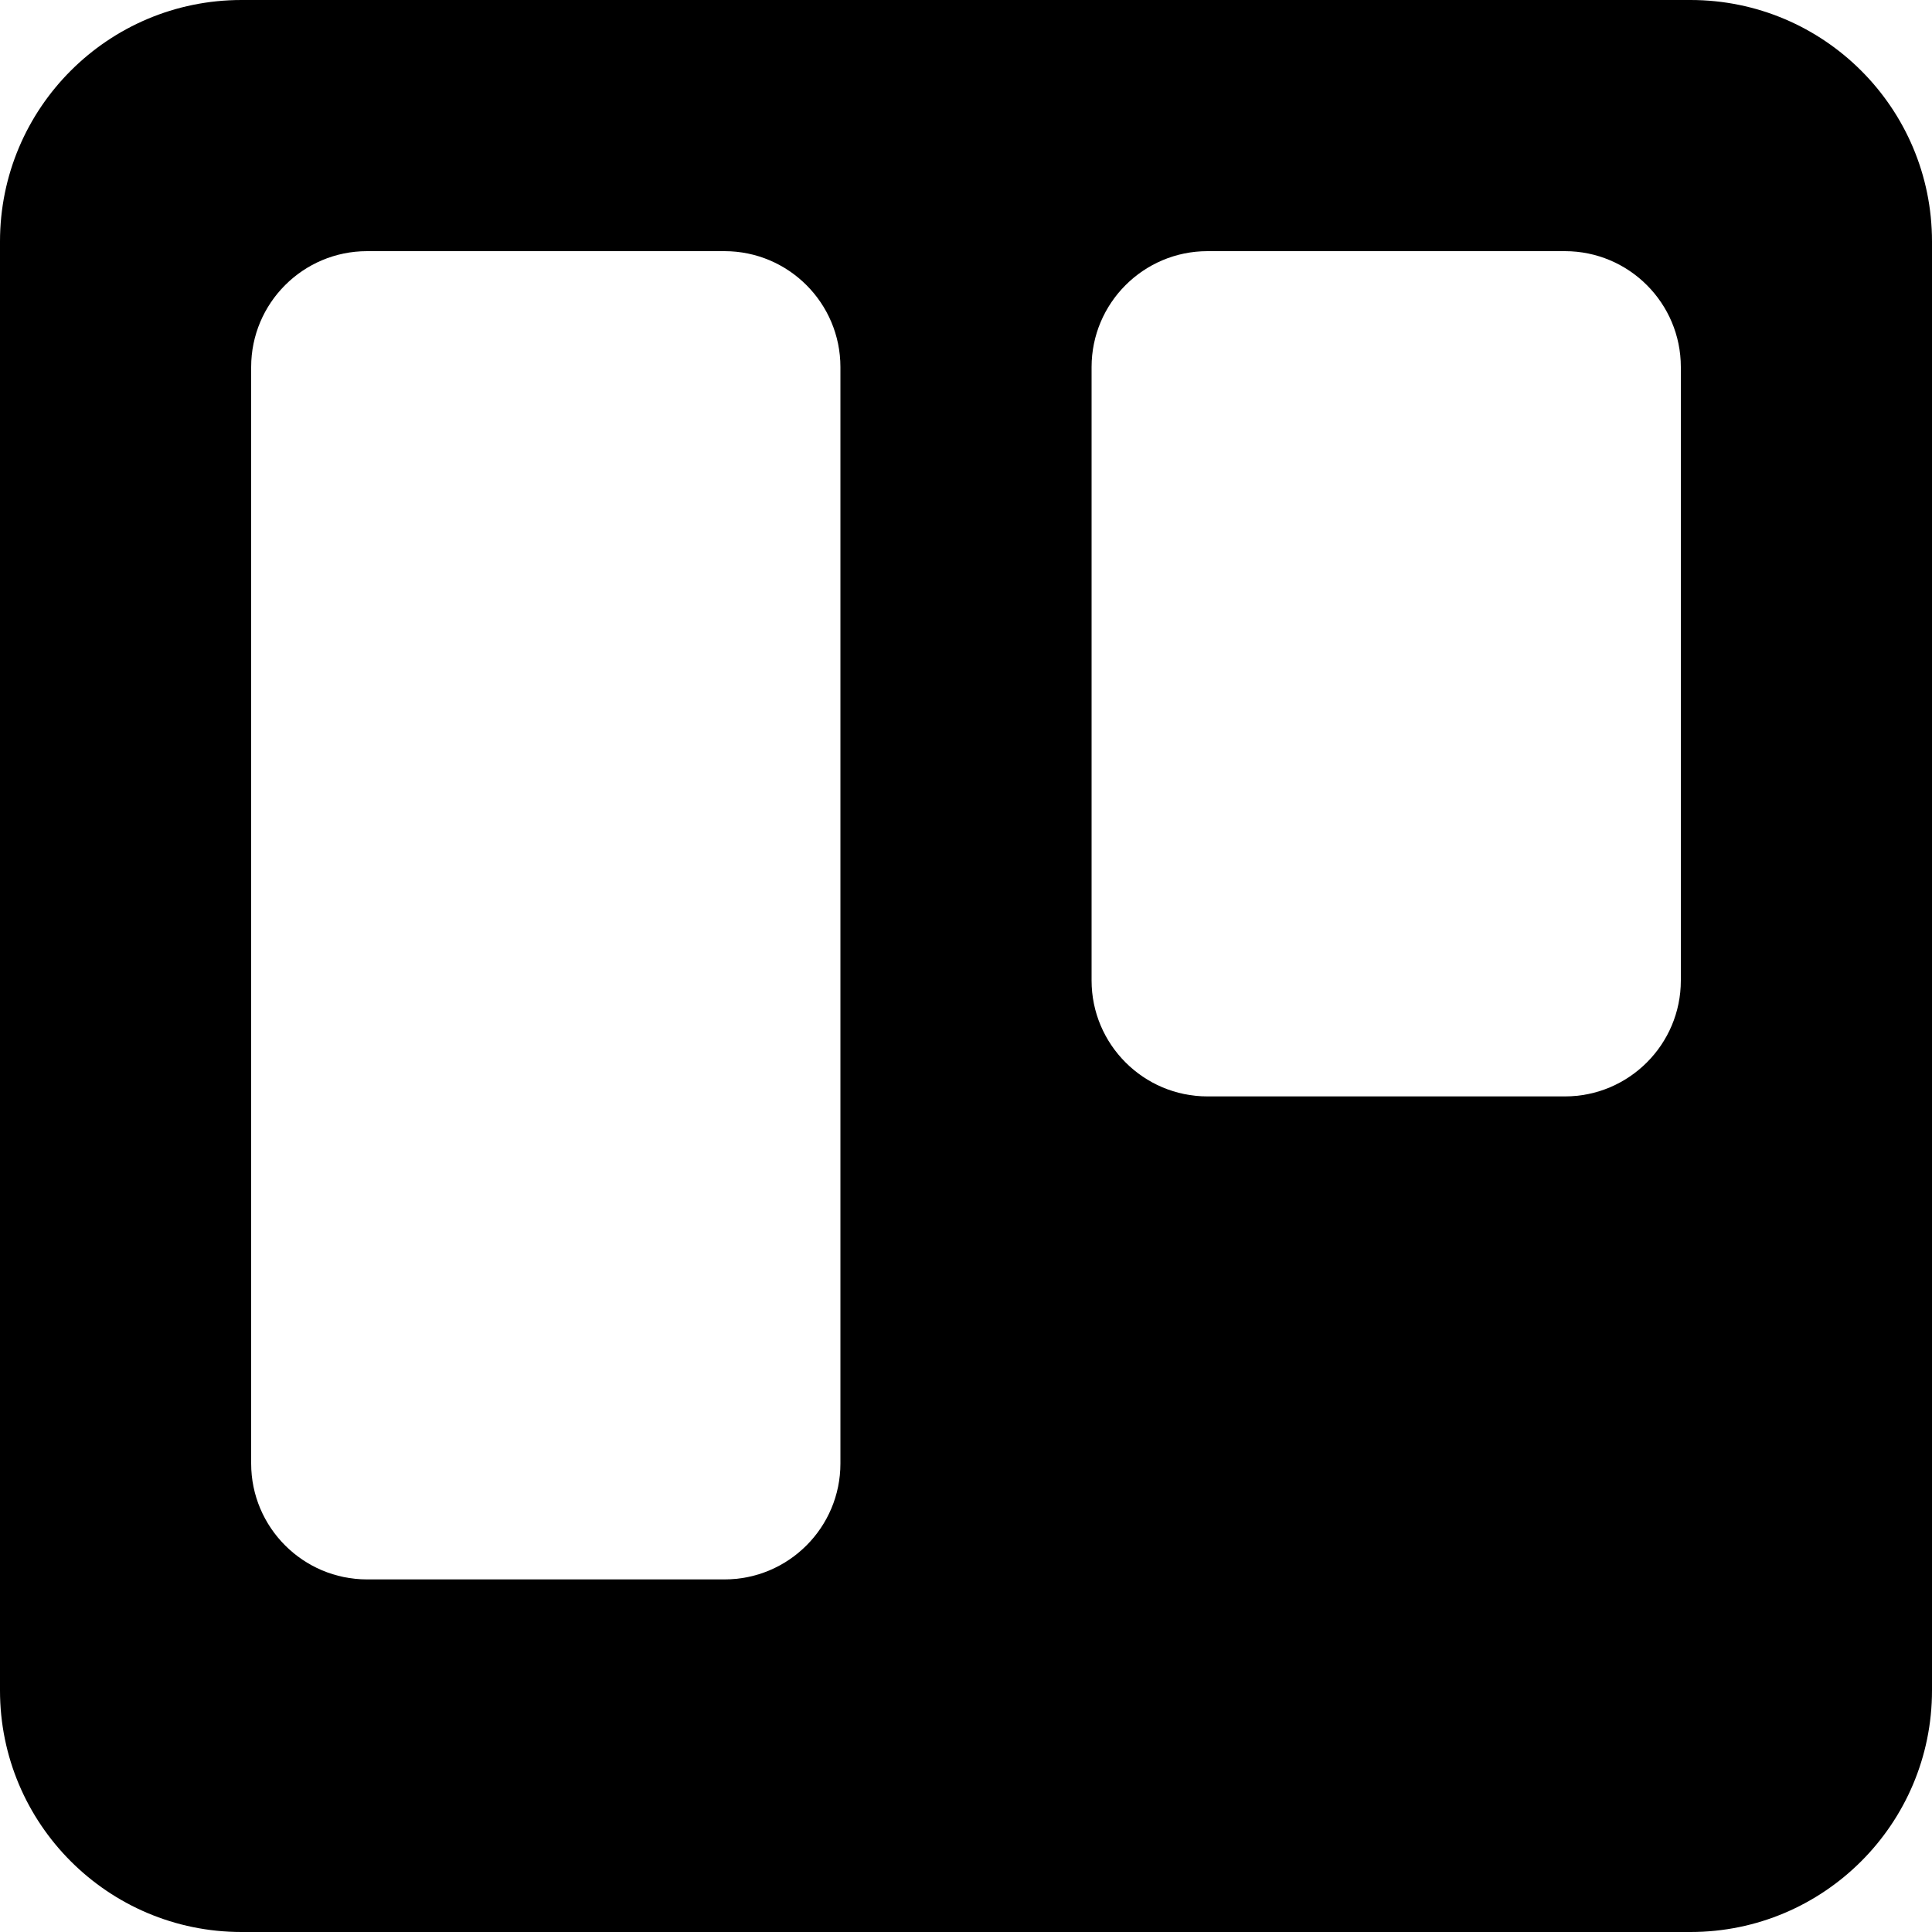
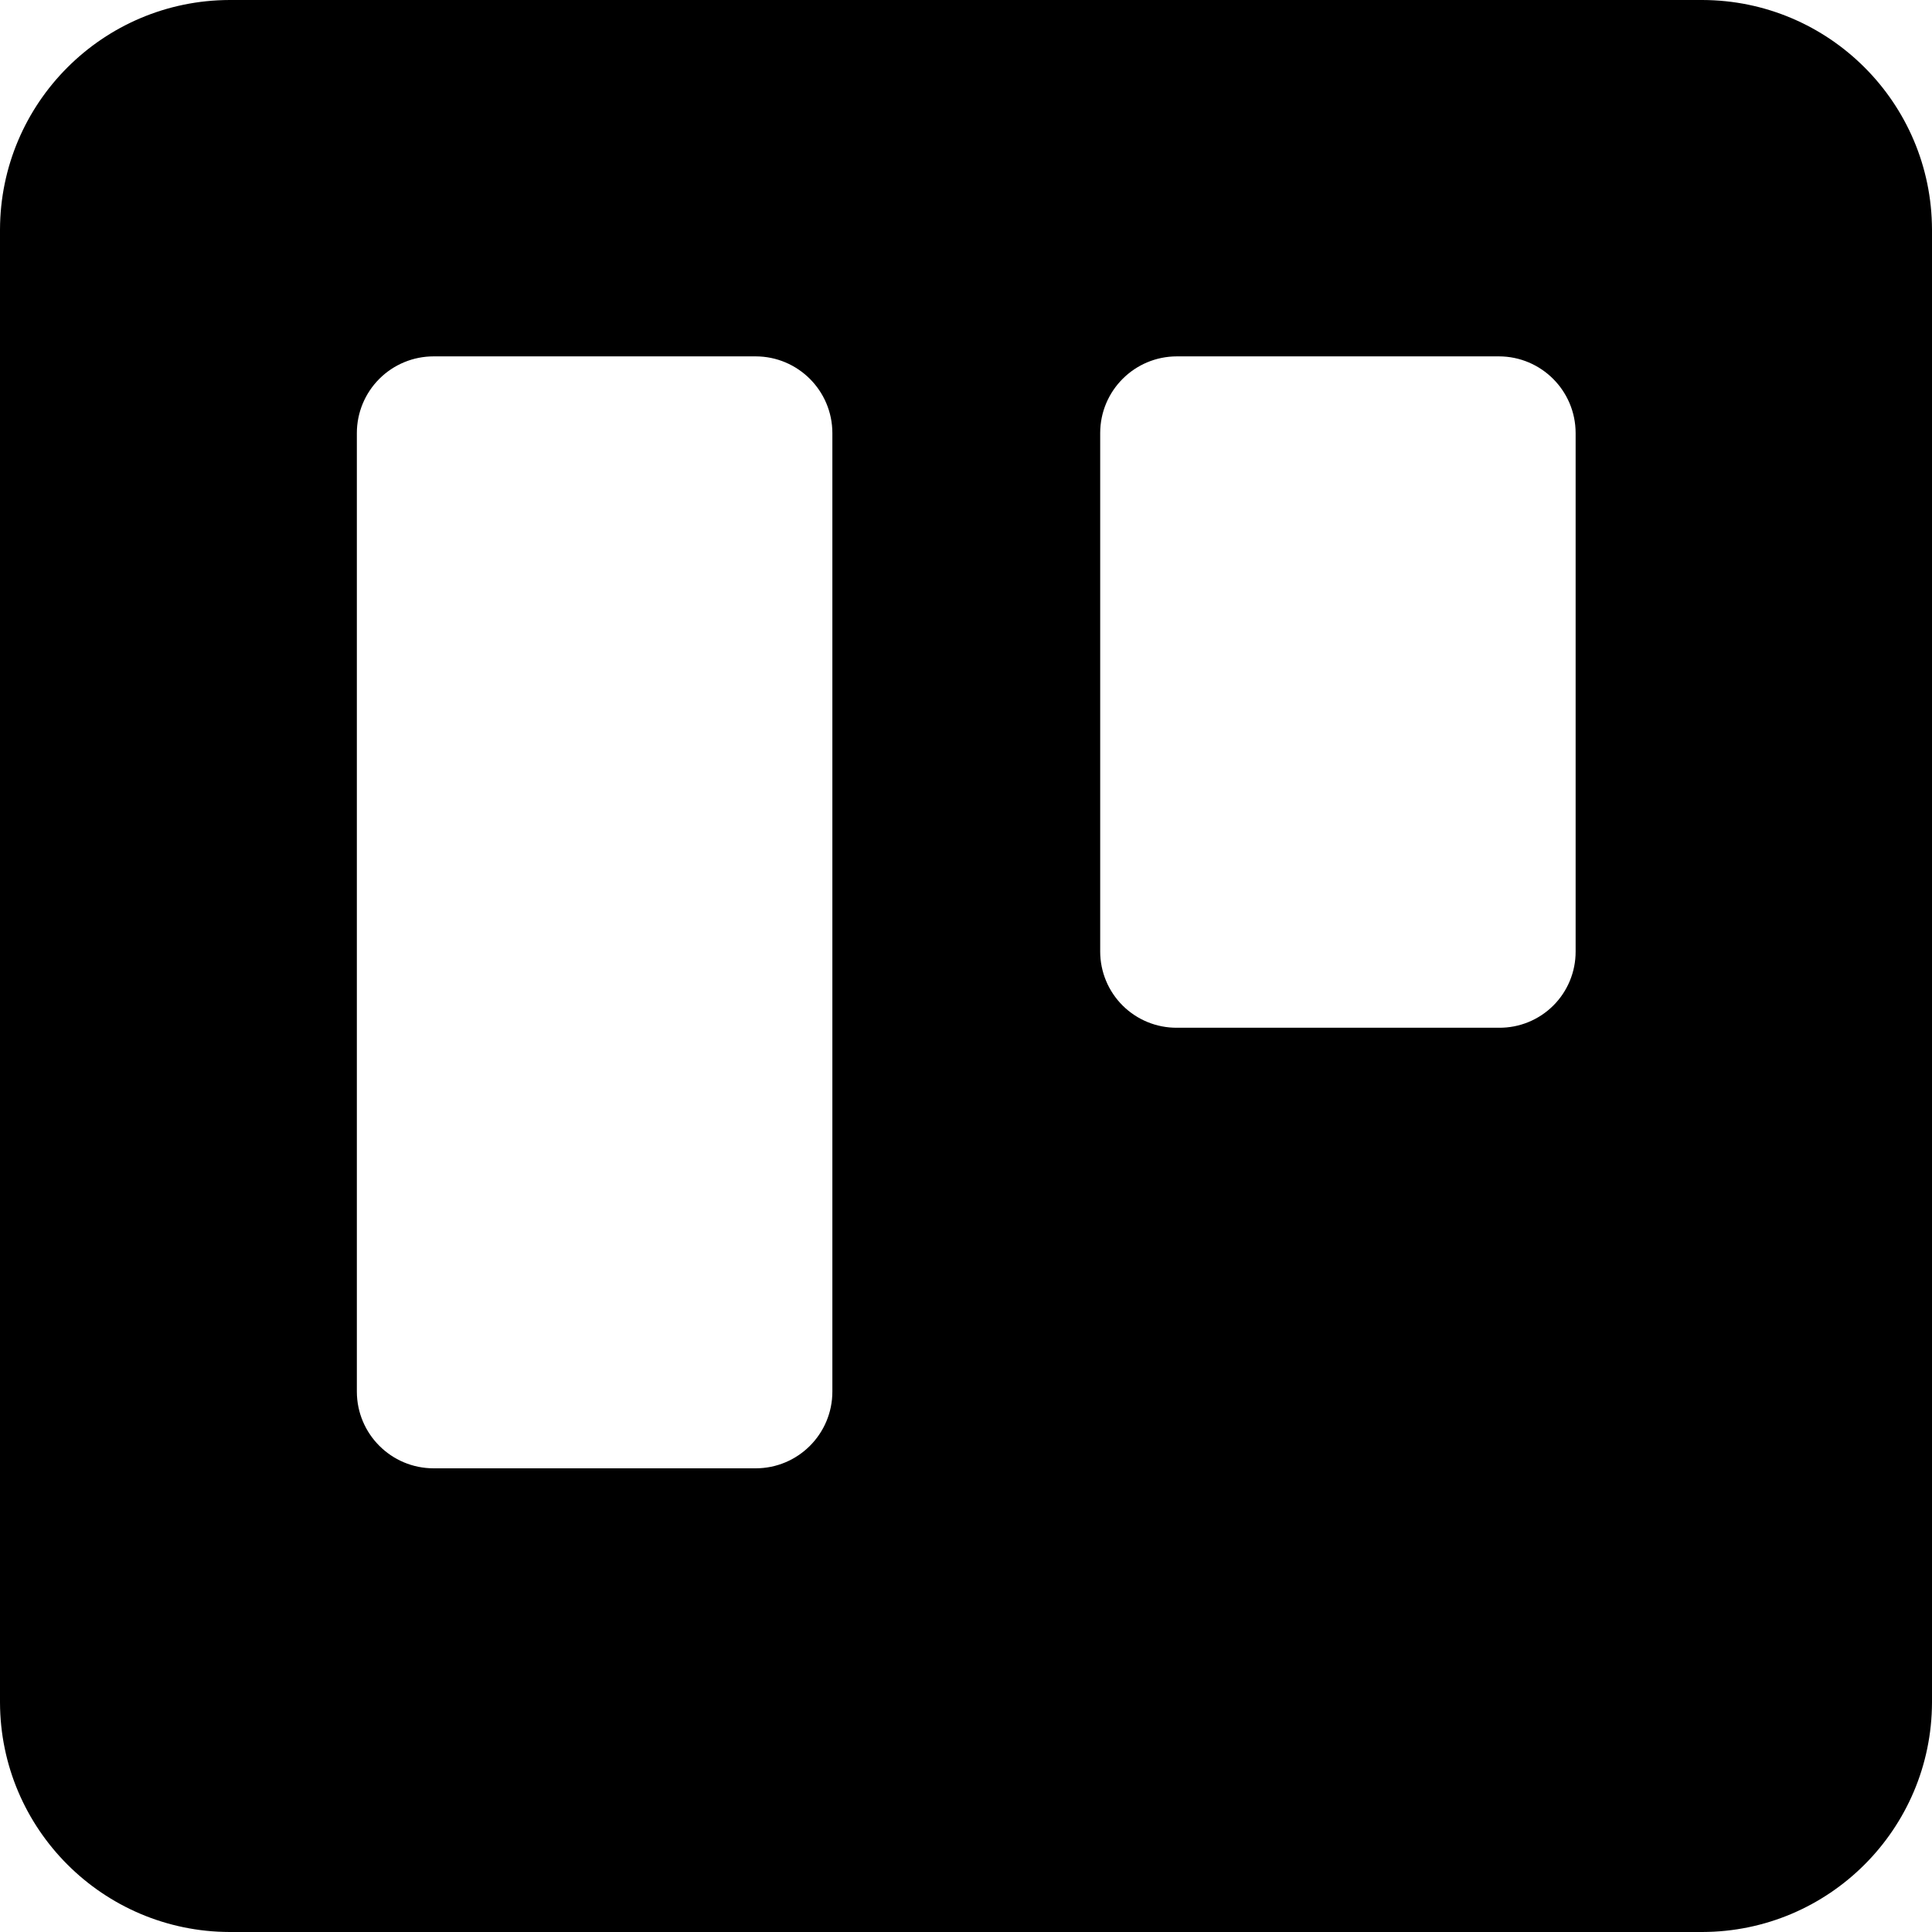
<svg xmlns="http://www.w3.org/2000/svg" role="img" viewBox="0 0 24 24" fill="currentColor">
-   <path d="M21 0H3C1.343 0 0 1.343 0 3v18c0 1.656 1.343 3 3 3h18c1.656 0 3-1.344 3-3V3c0-1.657-1.344-3-3-3zM10.44 18.18c0 .795-.645 1.44-1.44 1.44H4.56c-.795 0-1.44-.646-1.44-1.44V4.56c0-.795.645-1.44 1.44-1.44H9c.795 0 1.44.645 1.44 1.44v13.62zm10.44-6c0 .794-.645 1.44-1.44 1.44H15c-.795 0-1.44-.646-1.44-1.44V4.56c0-.795.646-1.44 1.44-1.44h4.44c.795 0 1.44.645 1.44 1.44v7.62z" />
+   <path d="M21.147 0H2.853A2.86 2.86 0 000 2.853v18.294A2.86 2.86 0 002.853 24h18.294A2.86 2.86 0 0024 21.147V2.853A2.86 2.86 0 0021.147 0zM10.34 17.287a.953.953 0 01-.953.953h-4a.954.954 0 01-.954-.953V5.38a.953.953 0 01.954-.953h4a.954.954 0 01.953.953zm9.233-5.467a.944.944 0 01-.953.947h-4a.947.947 0 01-.953-.947V5.38a.953.953 0 01.953-.953h4a.954.954 0 01.953.953z" />
</svg>
